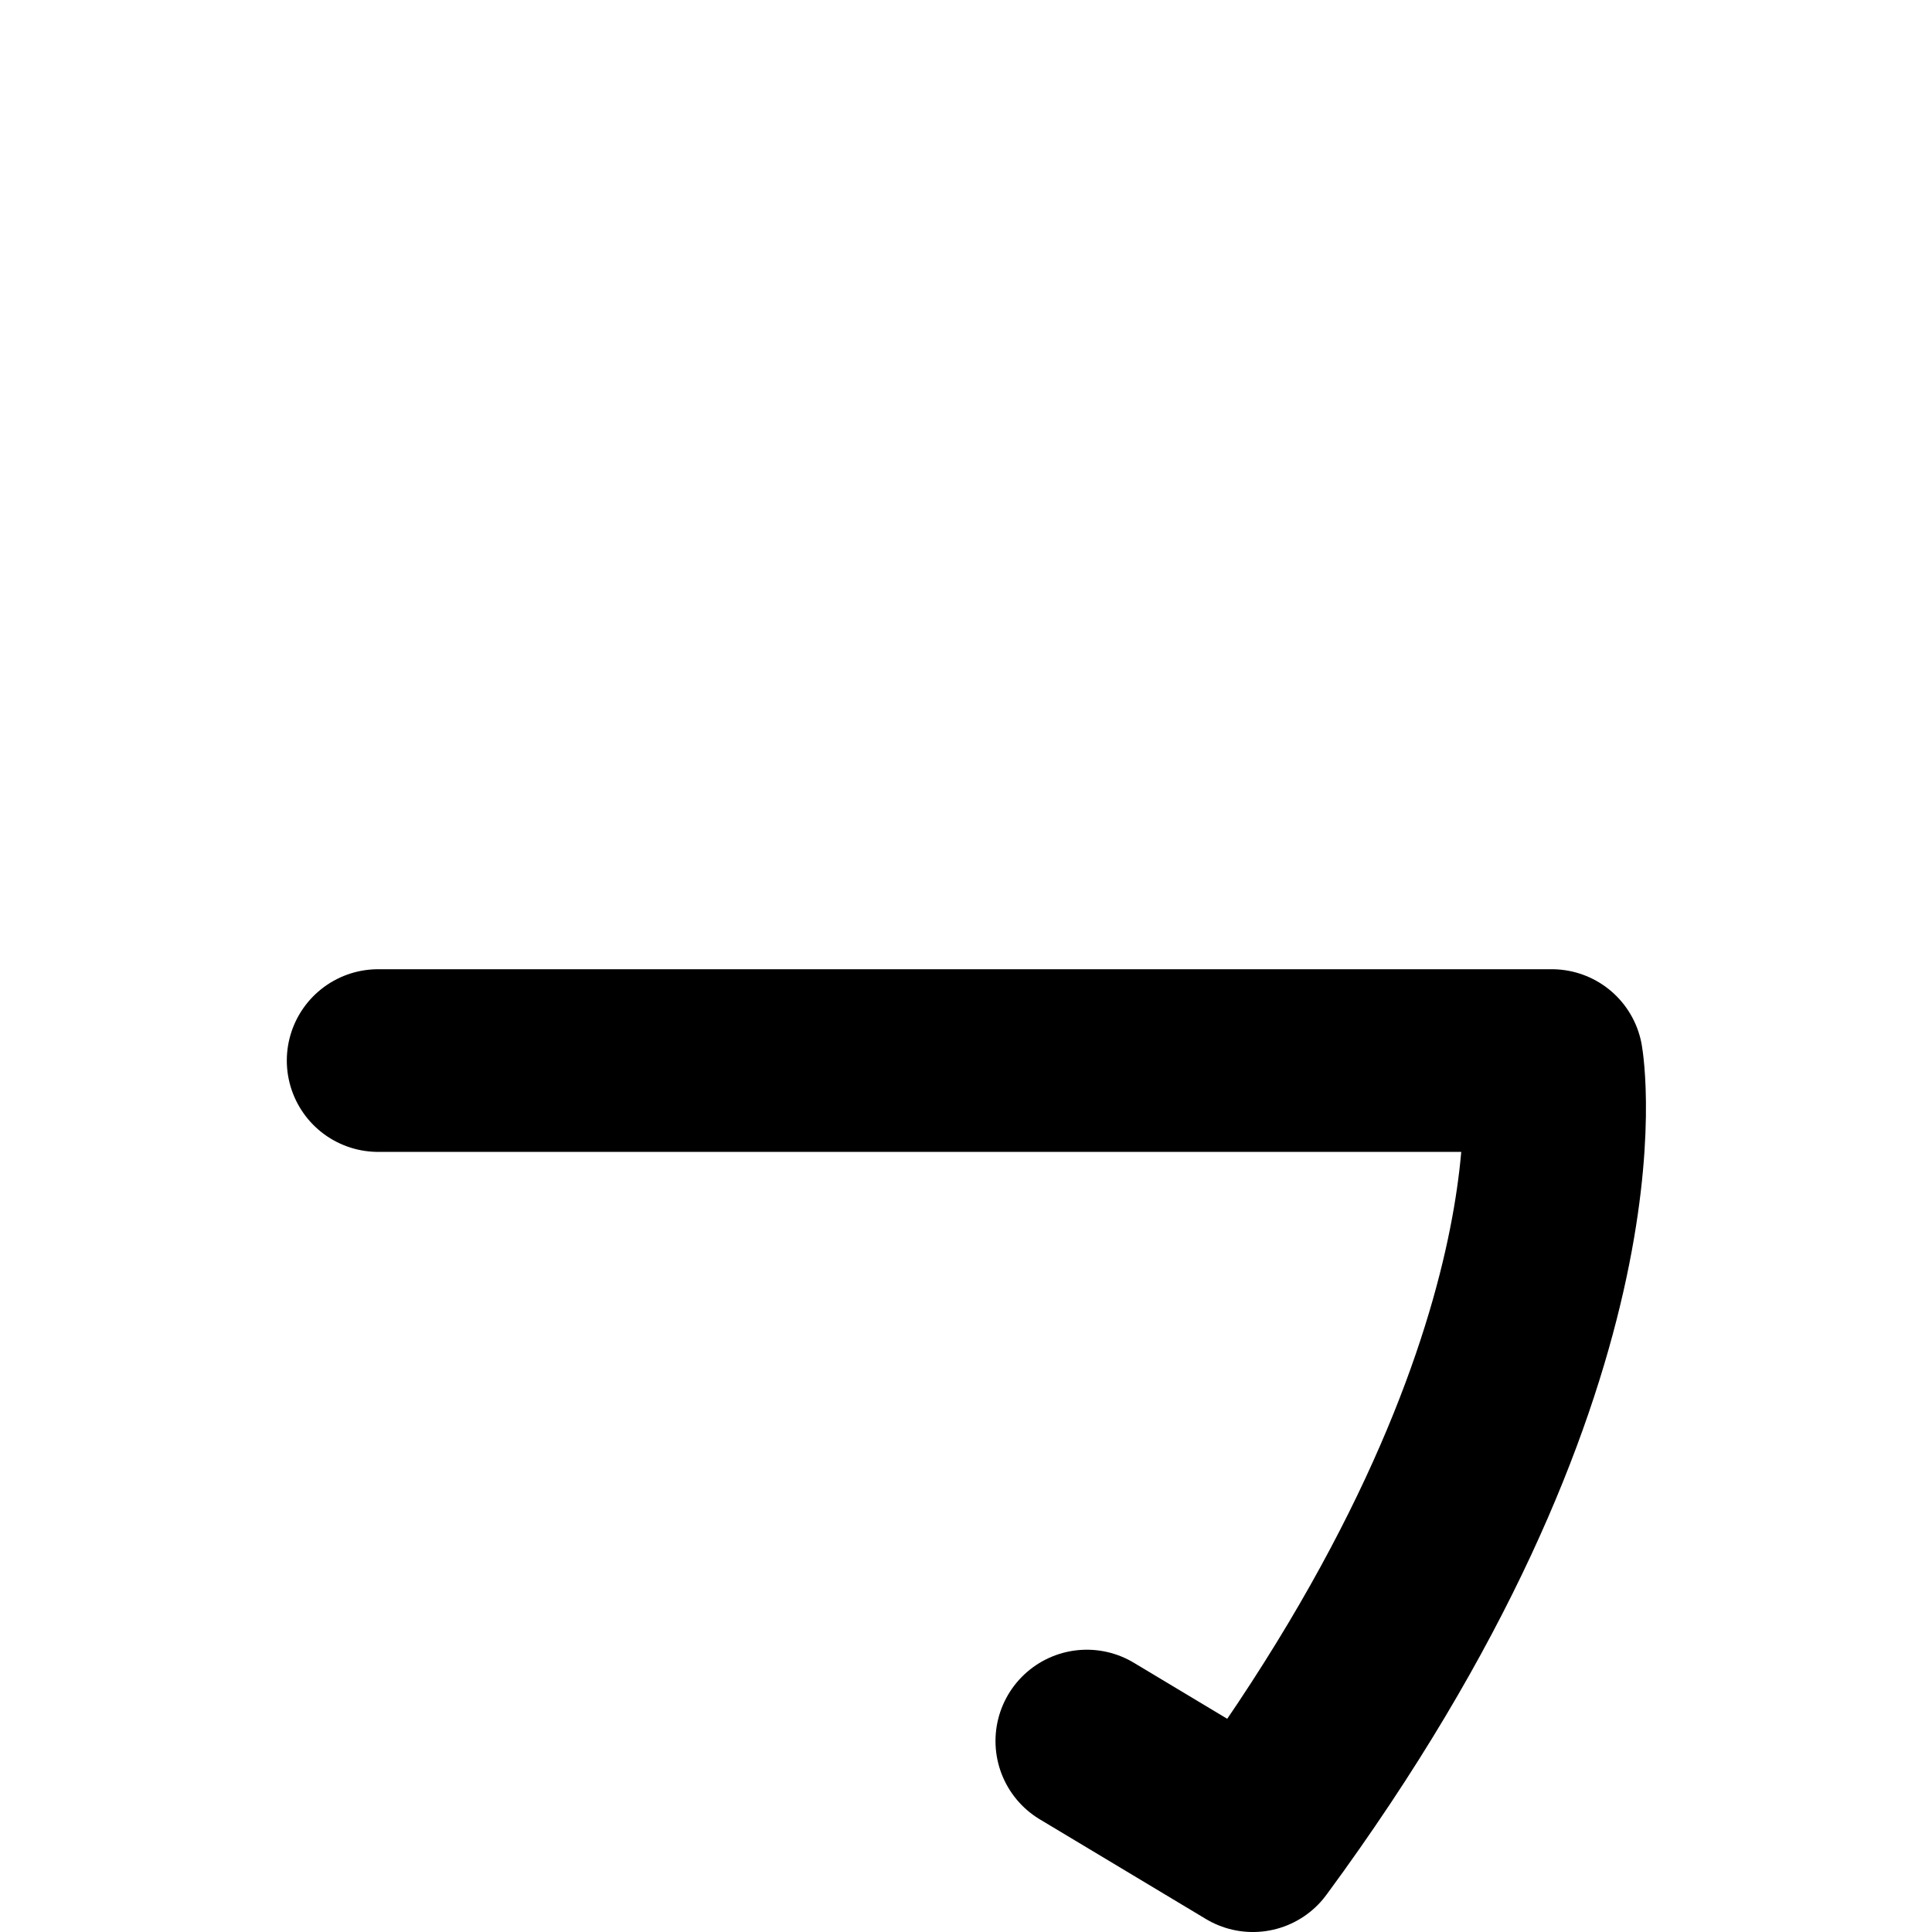
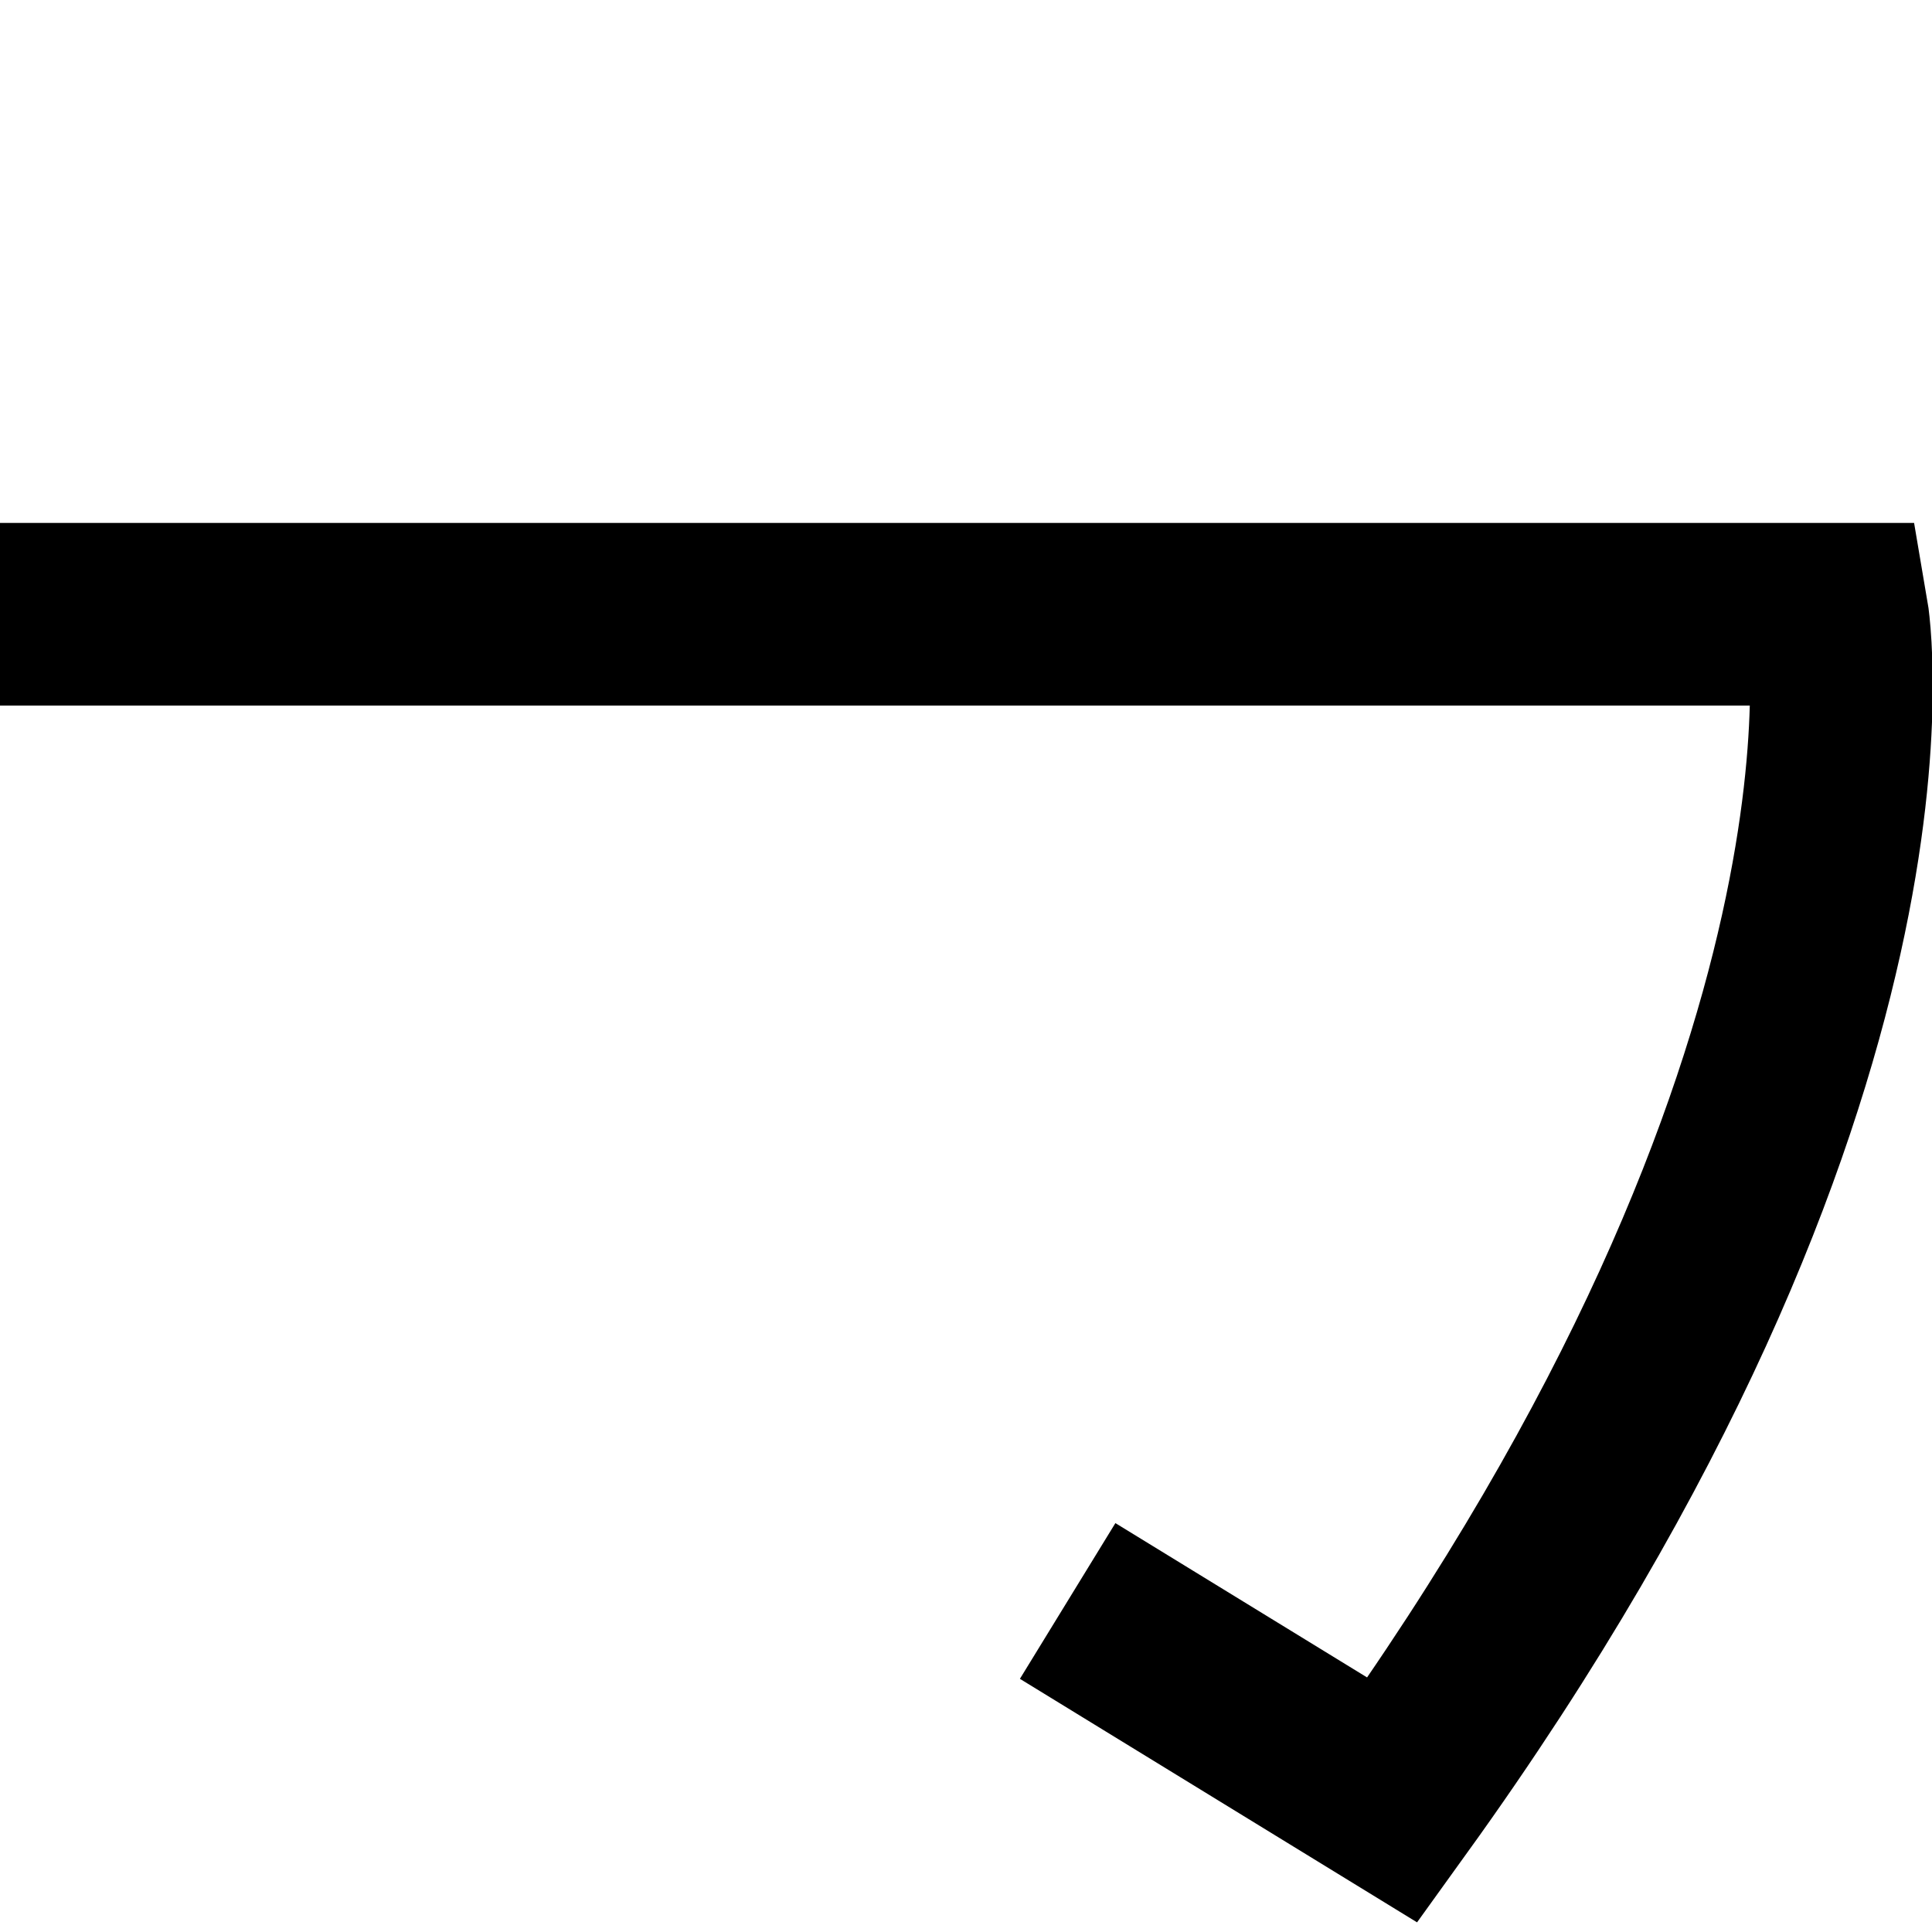
<svg xmlns="http://www.w3.org/2000/svg" width="153.916mm" height="153.916mm" viewBox="0 0 153.916 153.916" version="1.1" id="svg1" xml:space="preserve">
  <defs id="defs1" />
  <g id="layer1" style="display:inline">
-     <path id="path131-8-7" style="display:inline;fill:none;fill-opacity:1;stroke:#000000;stroke-width:14.552;stroke-linecap:round;stroke-linejoin:round;stroke-dasharray:none;stroke-opacity:1" d="m 30.125,84.491 h 93.5 c 0,0 4.233,24.05 -23.813,62.15 l -13.229,-7.938" />
+     <path id="path131-8-7" style="display:inline;fill:none;fill-opacity:1;stroke:#000000;stroke-width:14.552;stroke-linecap:square;stroke-linejoin:miter;stroke-dasharray:none;stroke-opacity:1" d="M 7.276,48.934 H 146.359 c 0,0 6.297,36.56 -35.422,94.479 L 91.259,131.347" />
  </g>
</svg>
